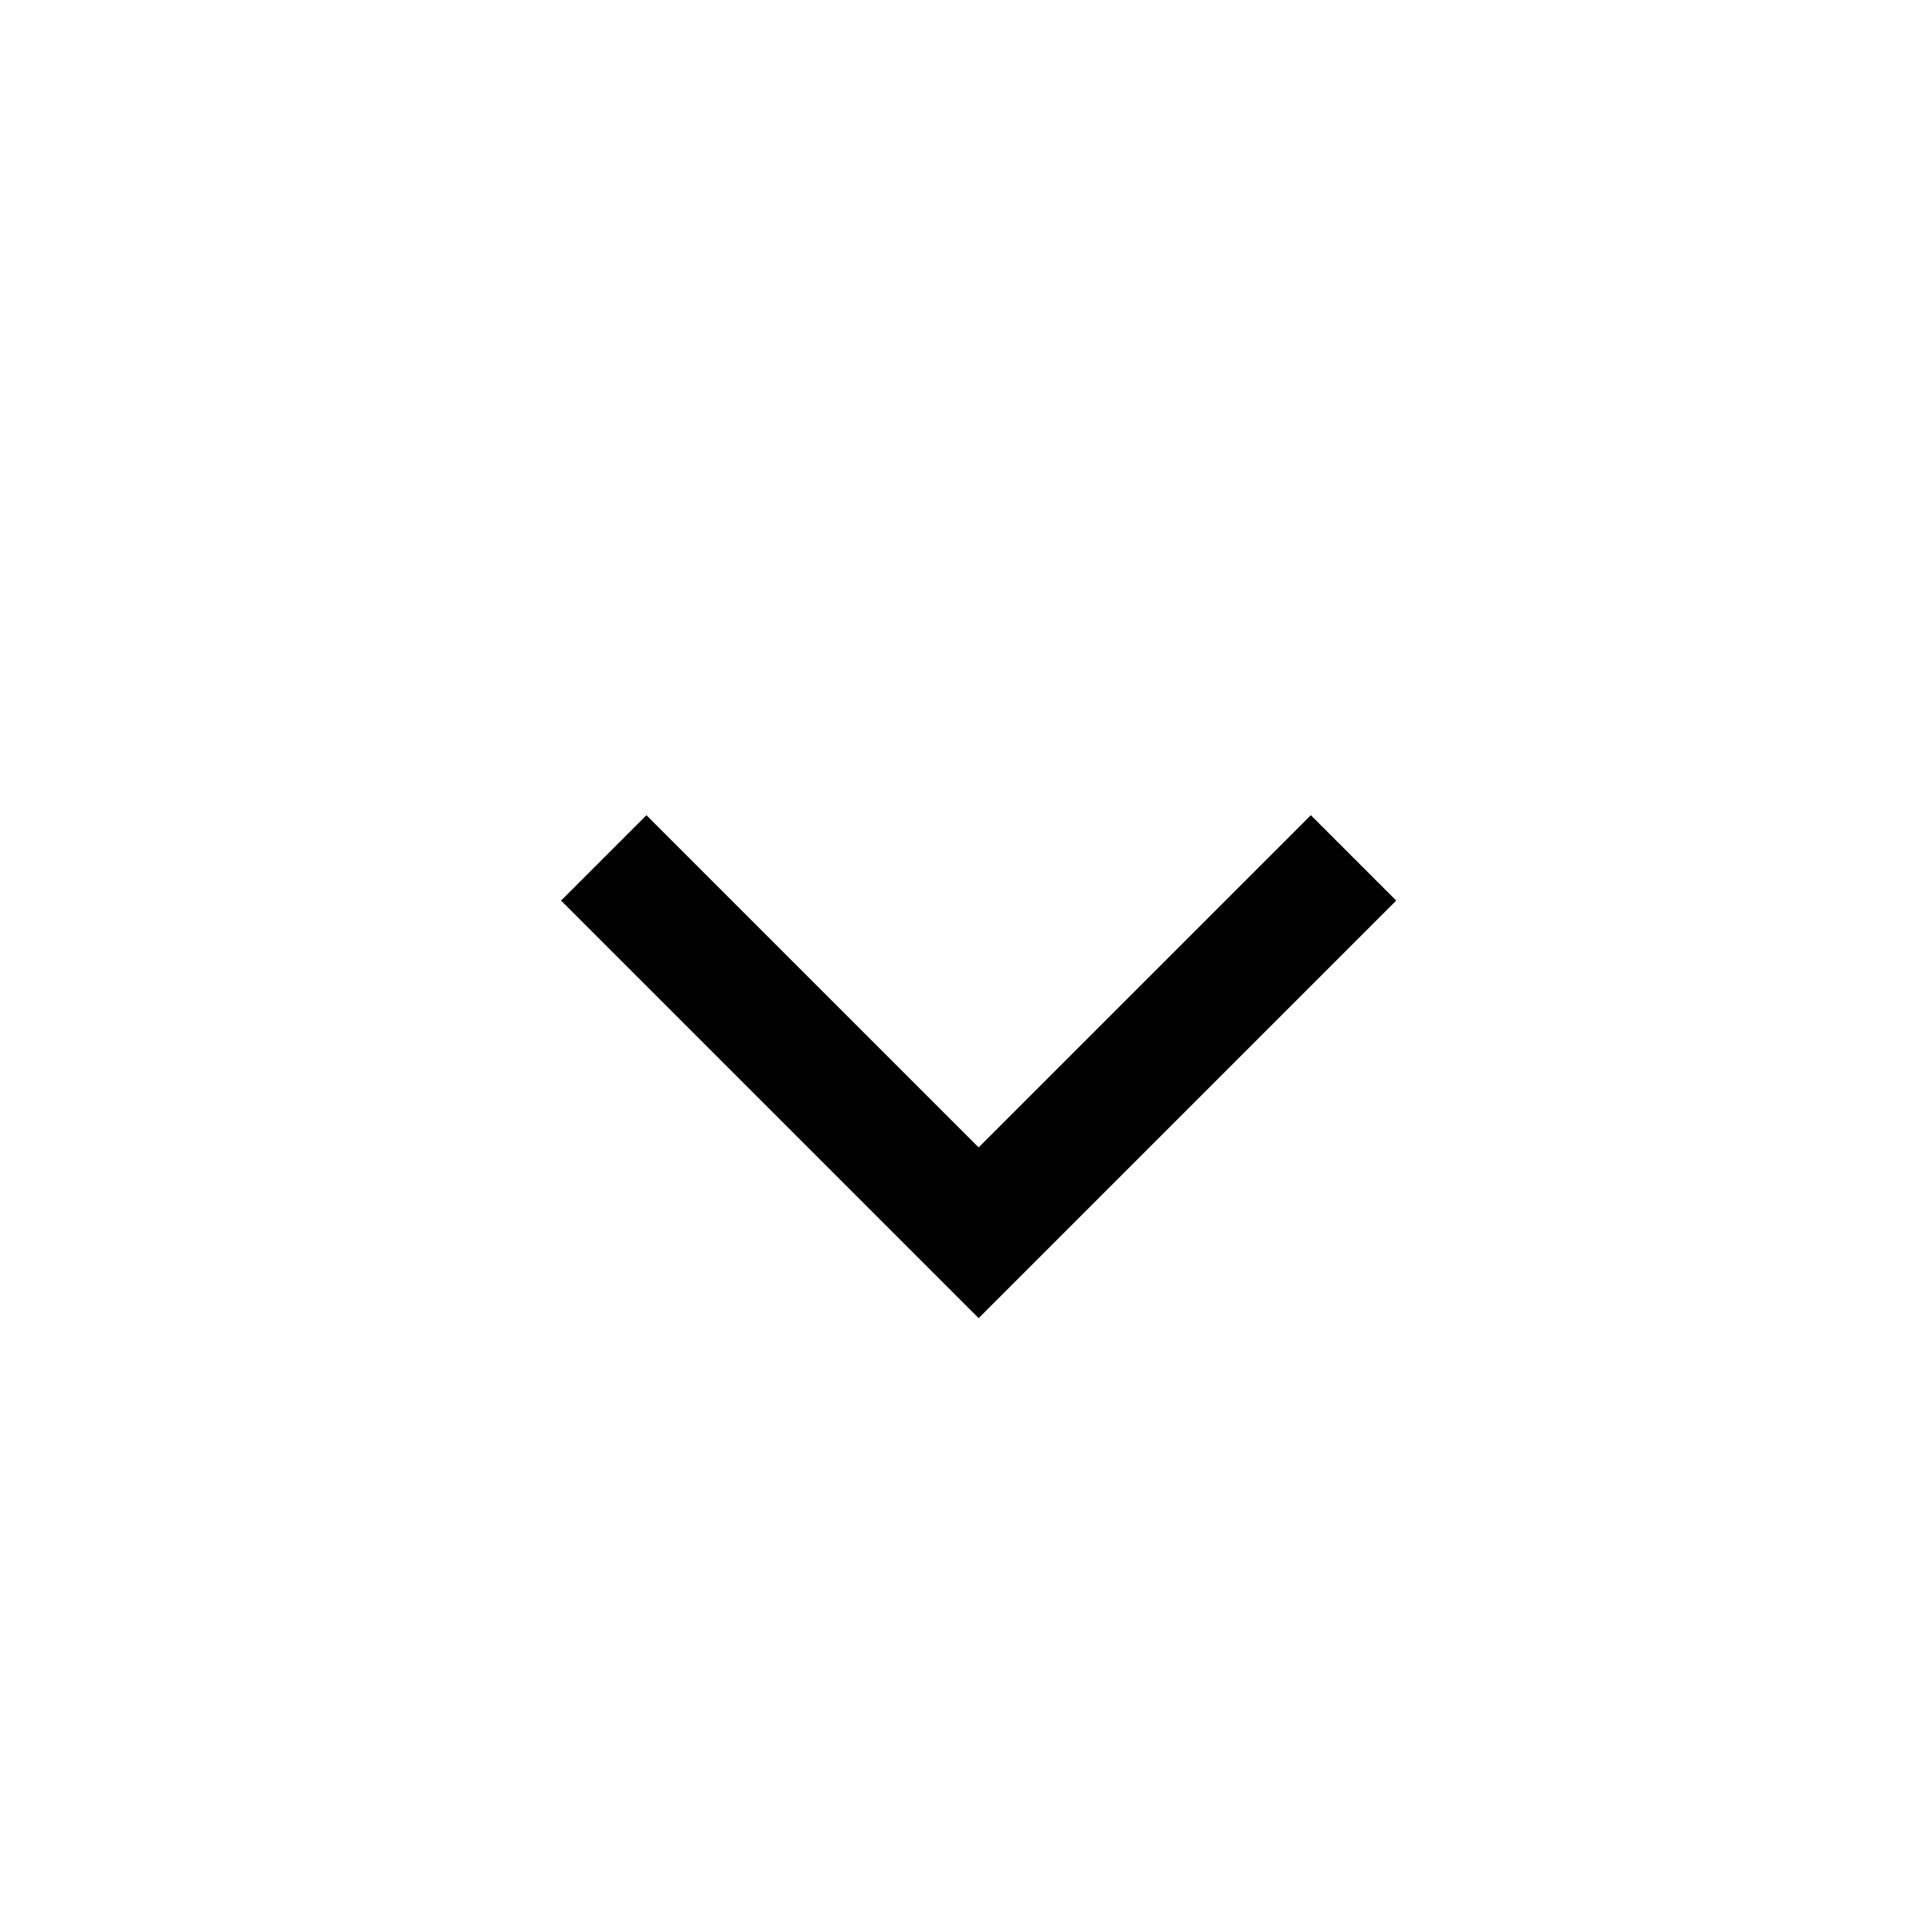
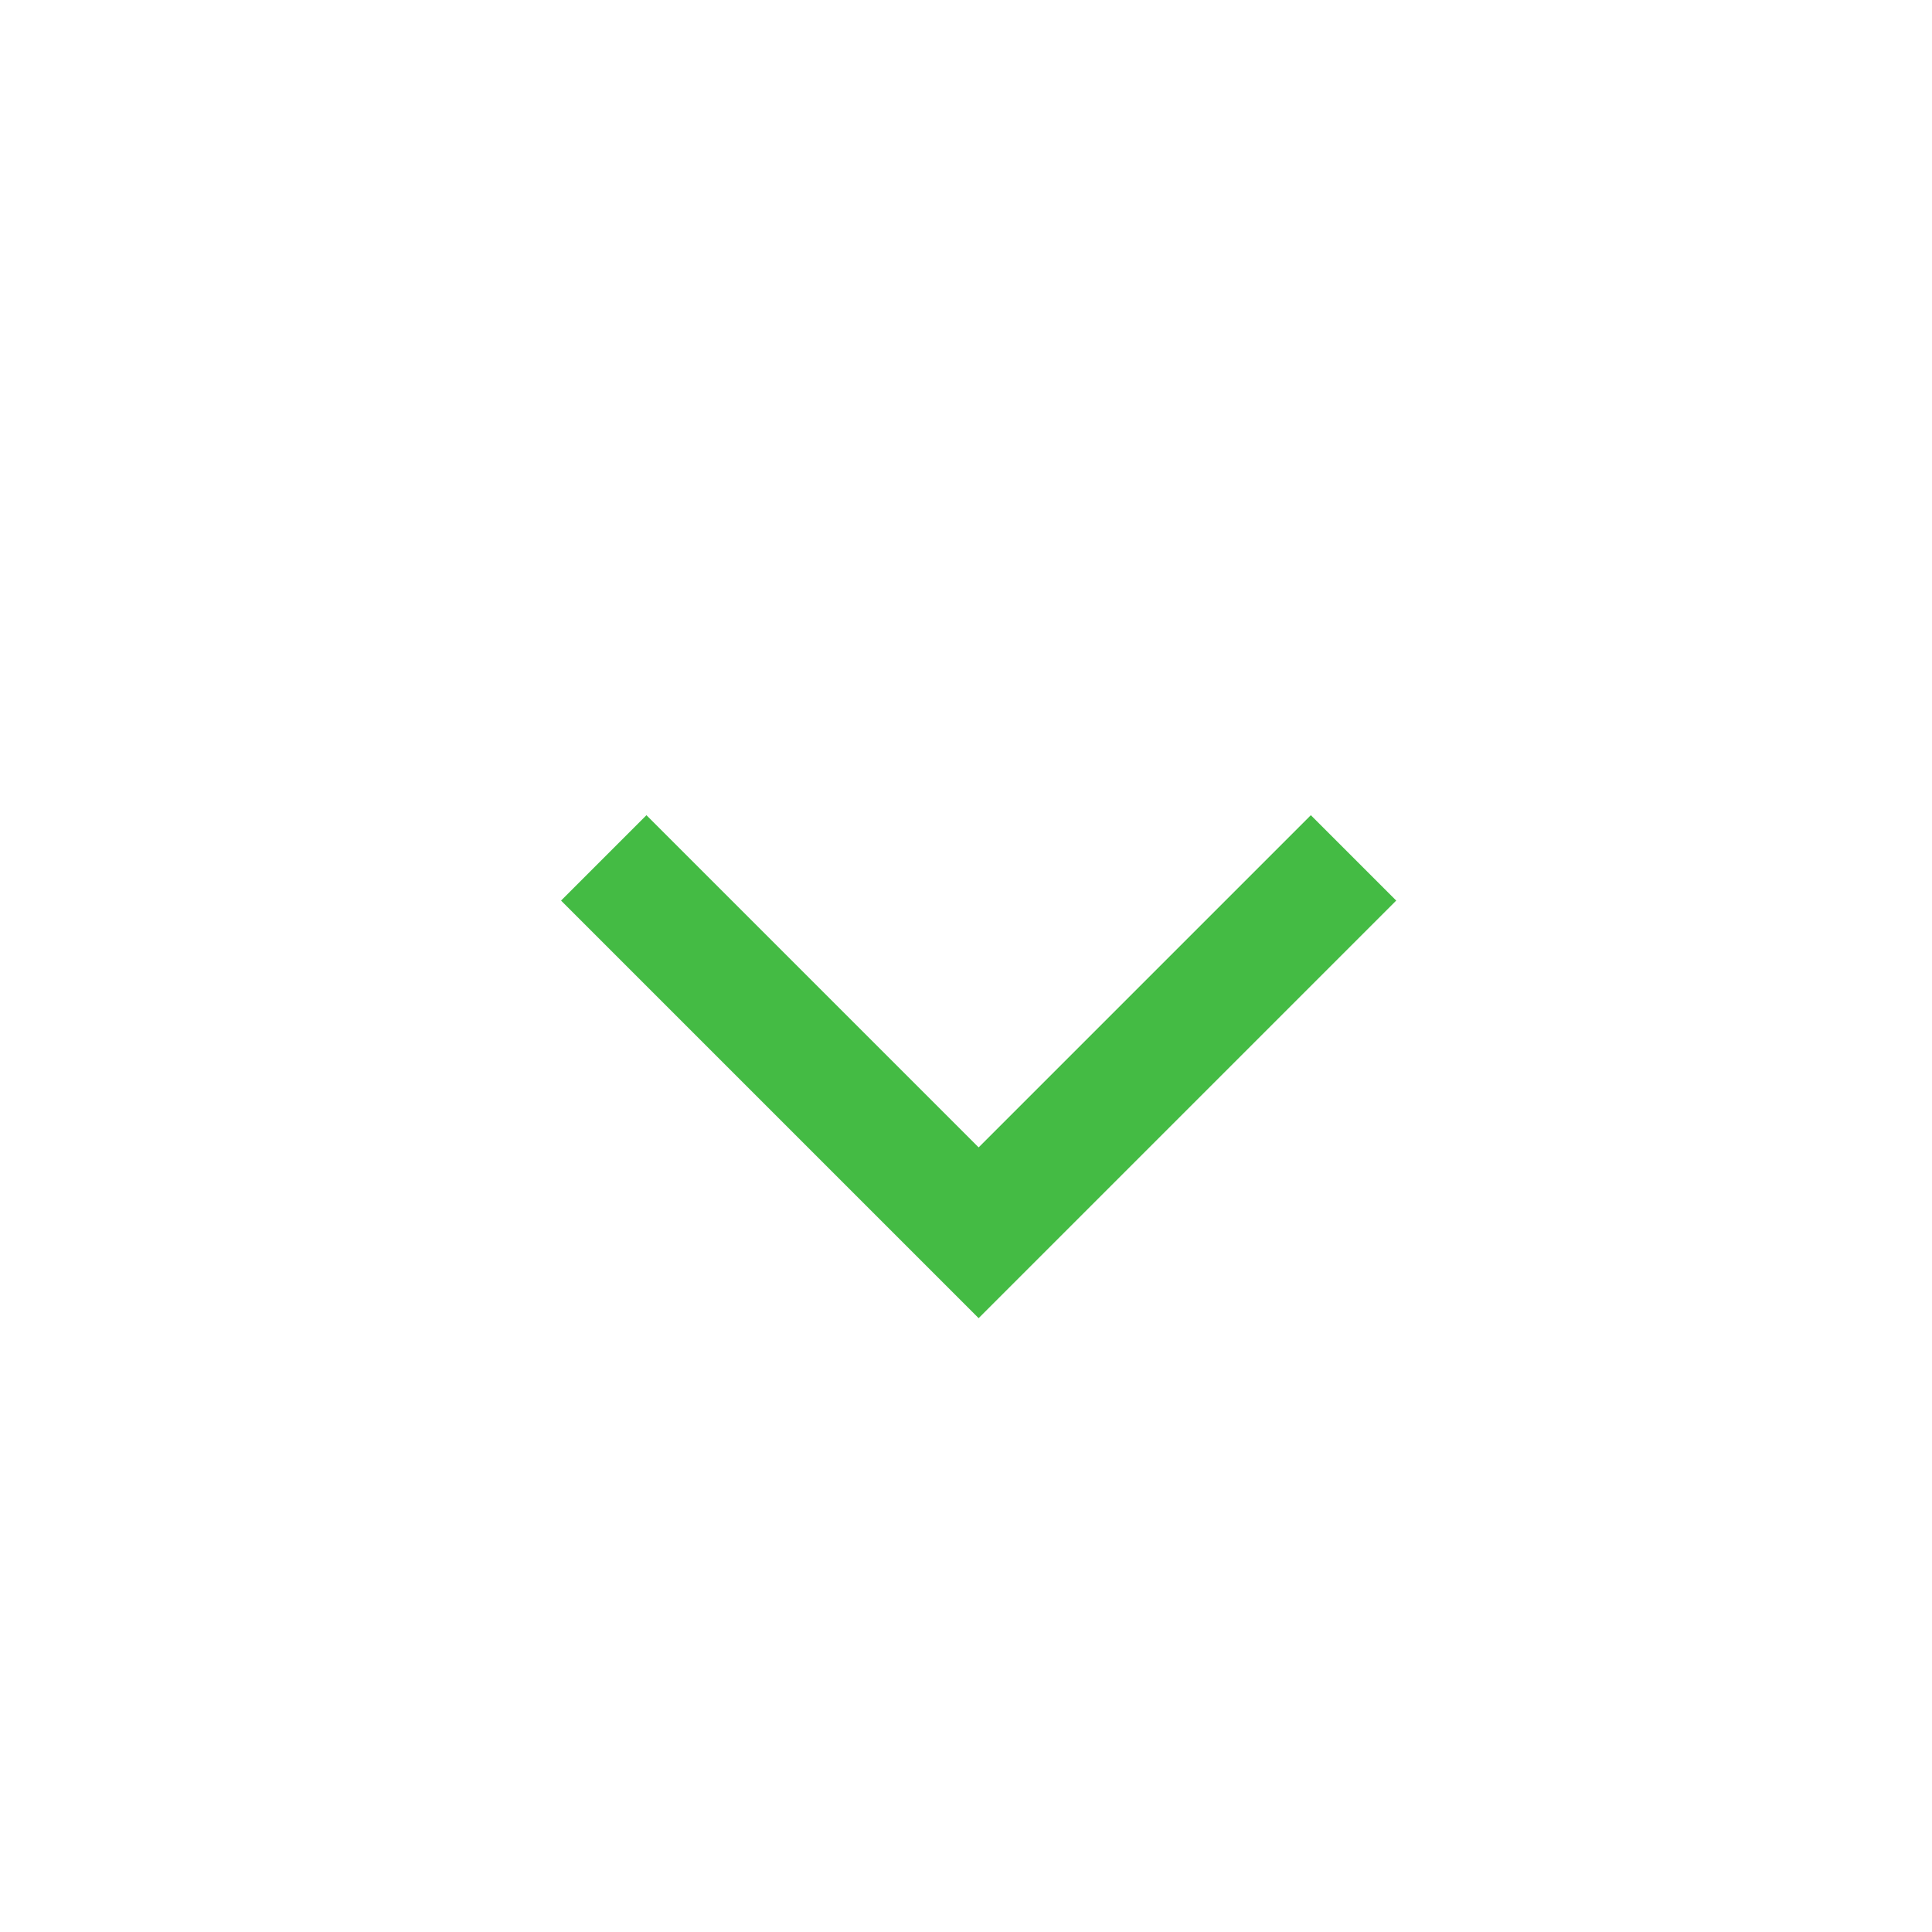
<svg xmlns="http://www.w3.org/2000/svg" width="100px" height="100px" viewBox="0 0 100 100" version="1.1">
  <g id="surface1">
-     <path style="fill:none;stroke-width:1.5;stroke-linecap:butt;stroke-linejoin:miter;stroke:rgb(0,0,0);stroke-opacity:1;stroke-miterlimit:10;" d="M 0 6.586 L 0 -0 L 6.586 0 " transform="matrix(-2.946278,-2.946278,2.946278,-2.946278,50.65417,63.80833)" />
+     <path style="fill:none;stroke-width:1.5;stroke-linecap:butt;stroke-linejoin:miter;stroke:rgb(68, 187, 68);stroke-opacity:1;stroke-miterlimit:10;" d="M 0 6.586 L 0 -0 L 6.586 0 " transform="matrix(-2.946278,-2.946278,2.946278,-2.946278,50.65417,63.80833)" />
  </g>
</svg>
